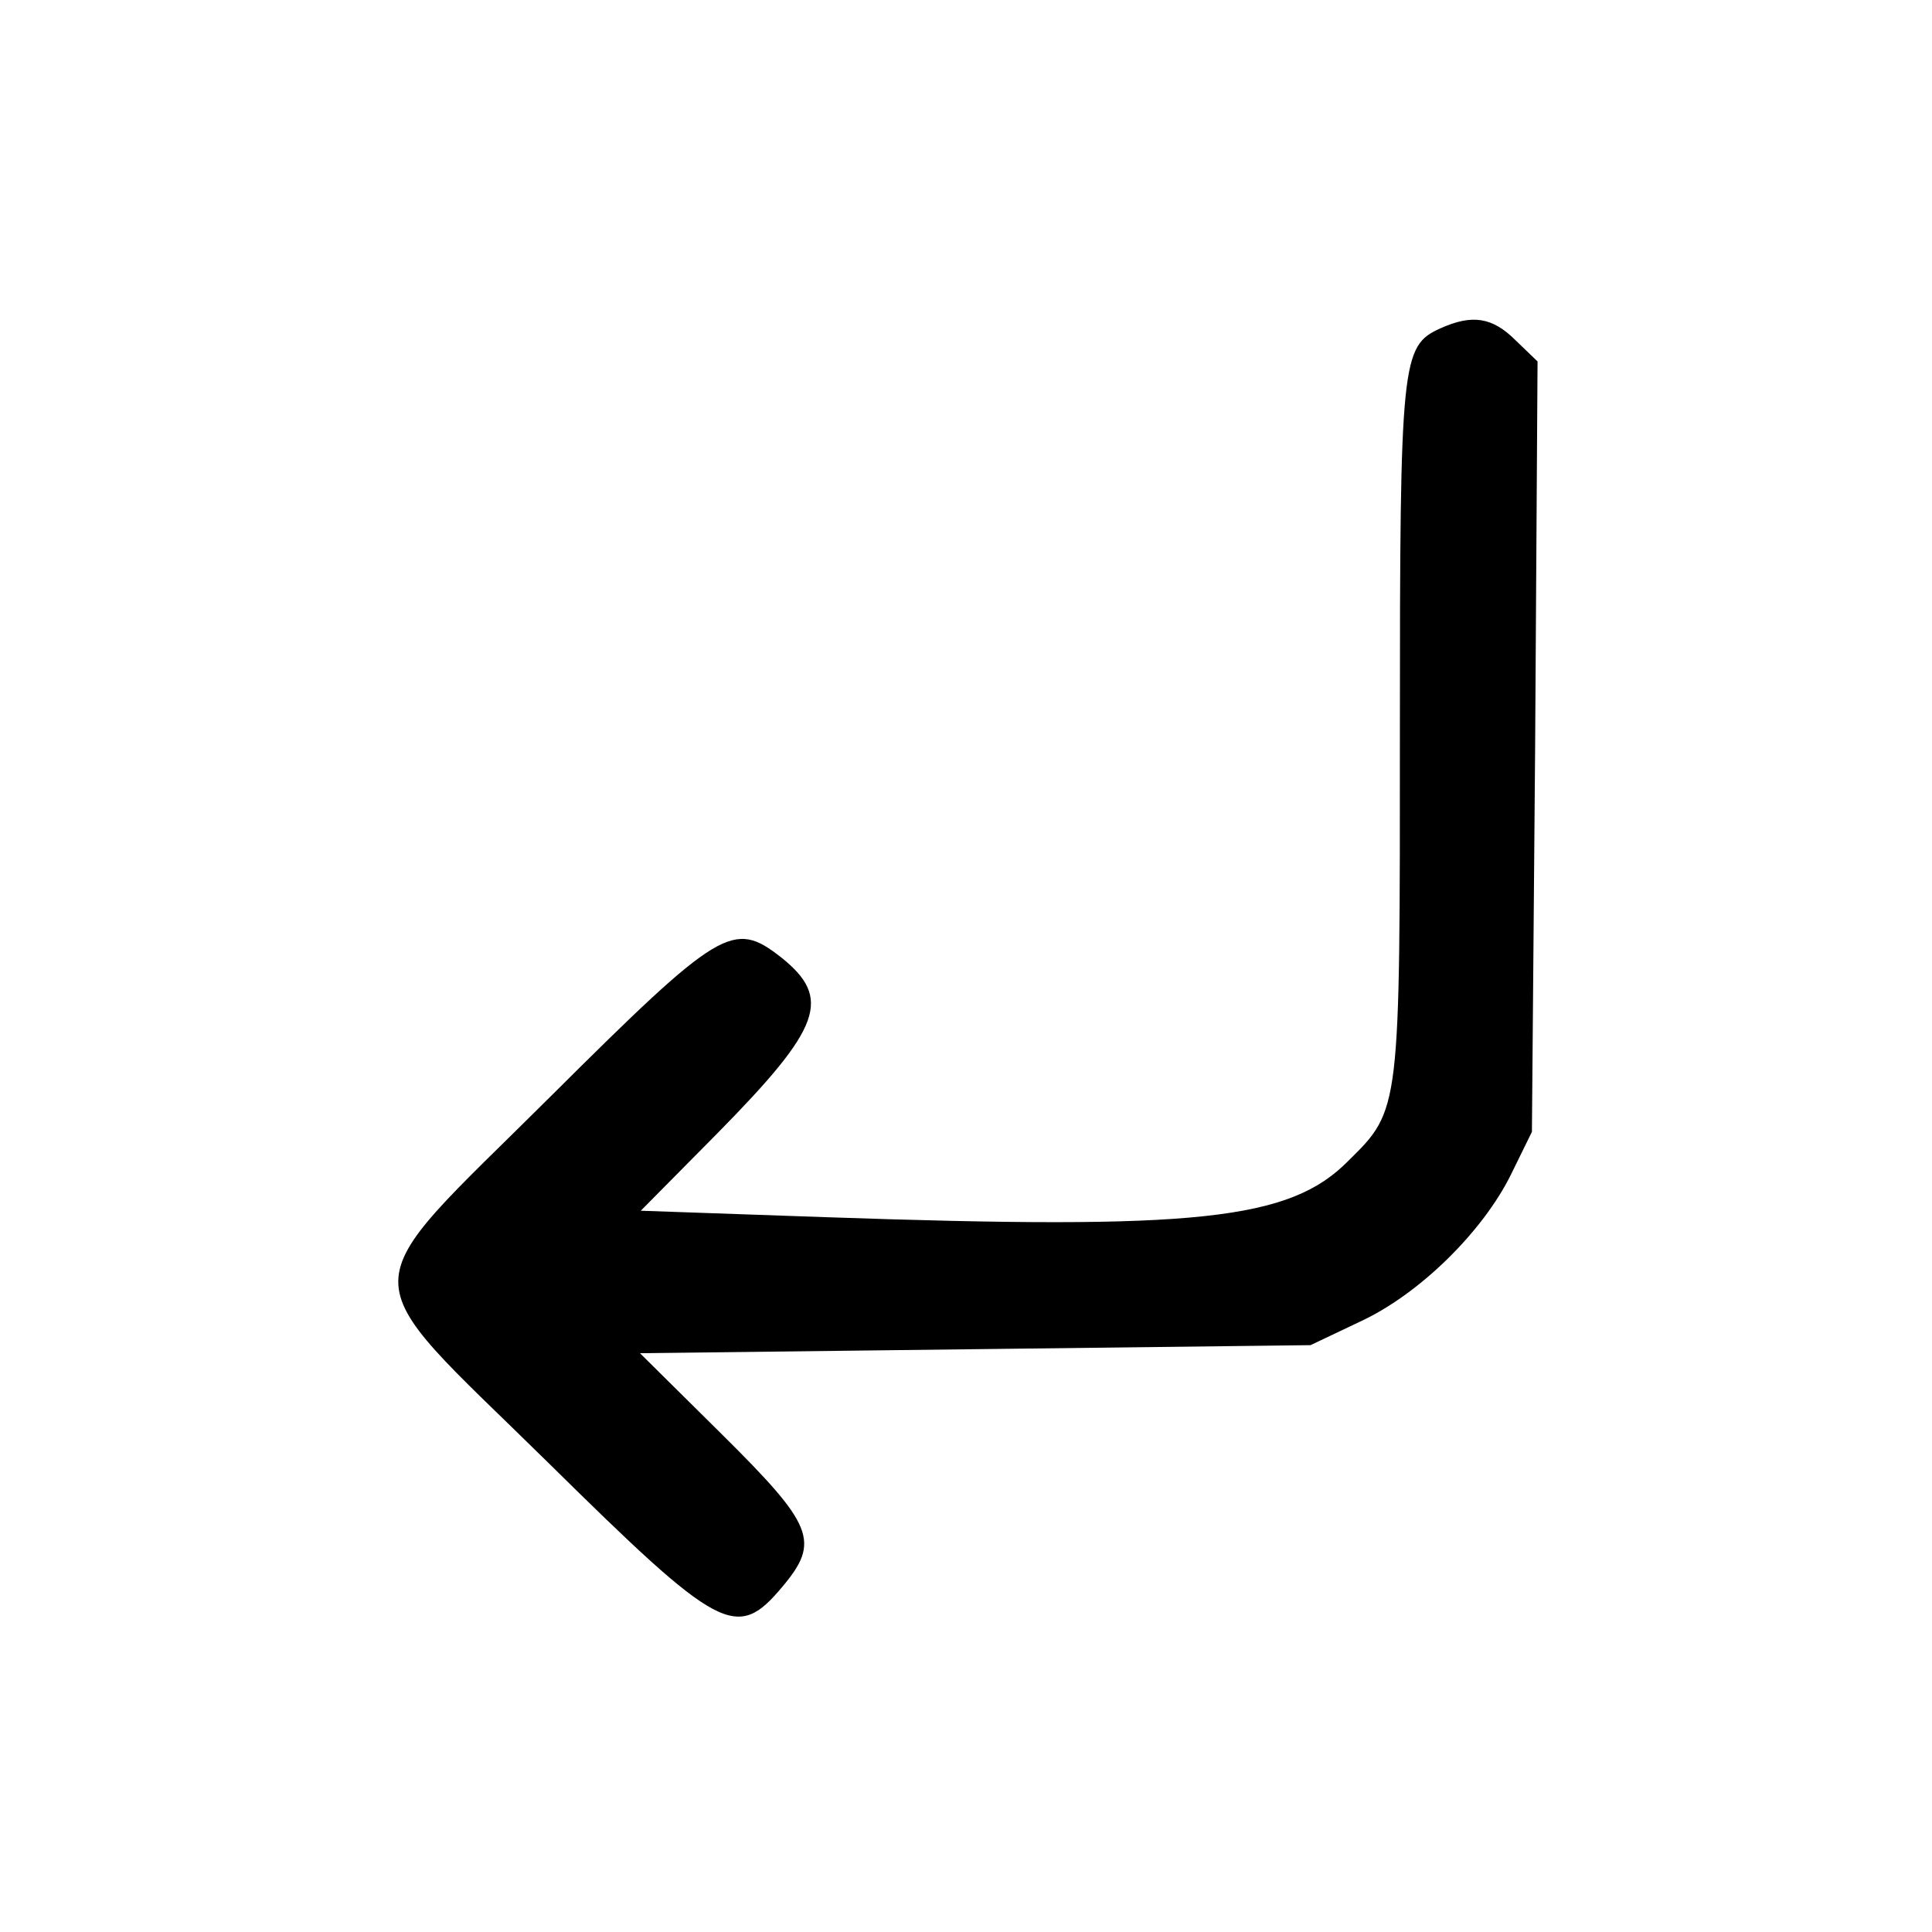
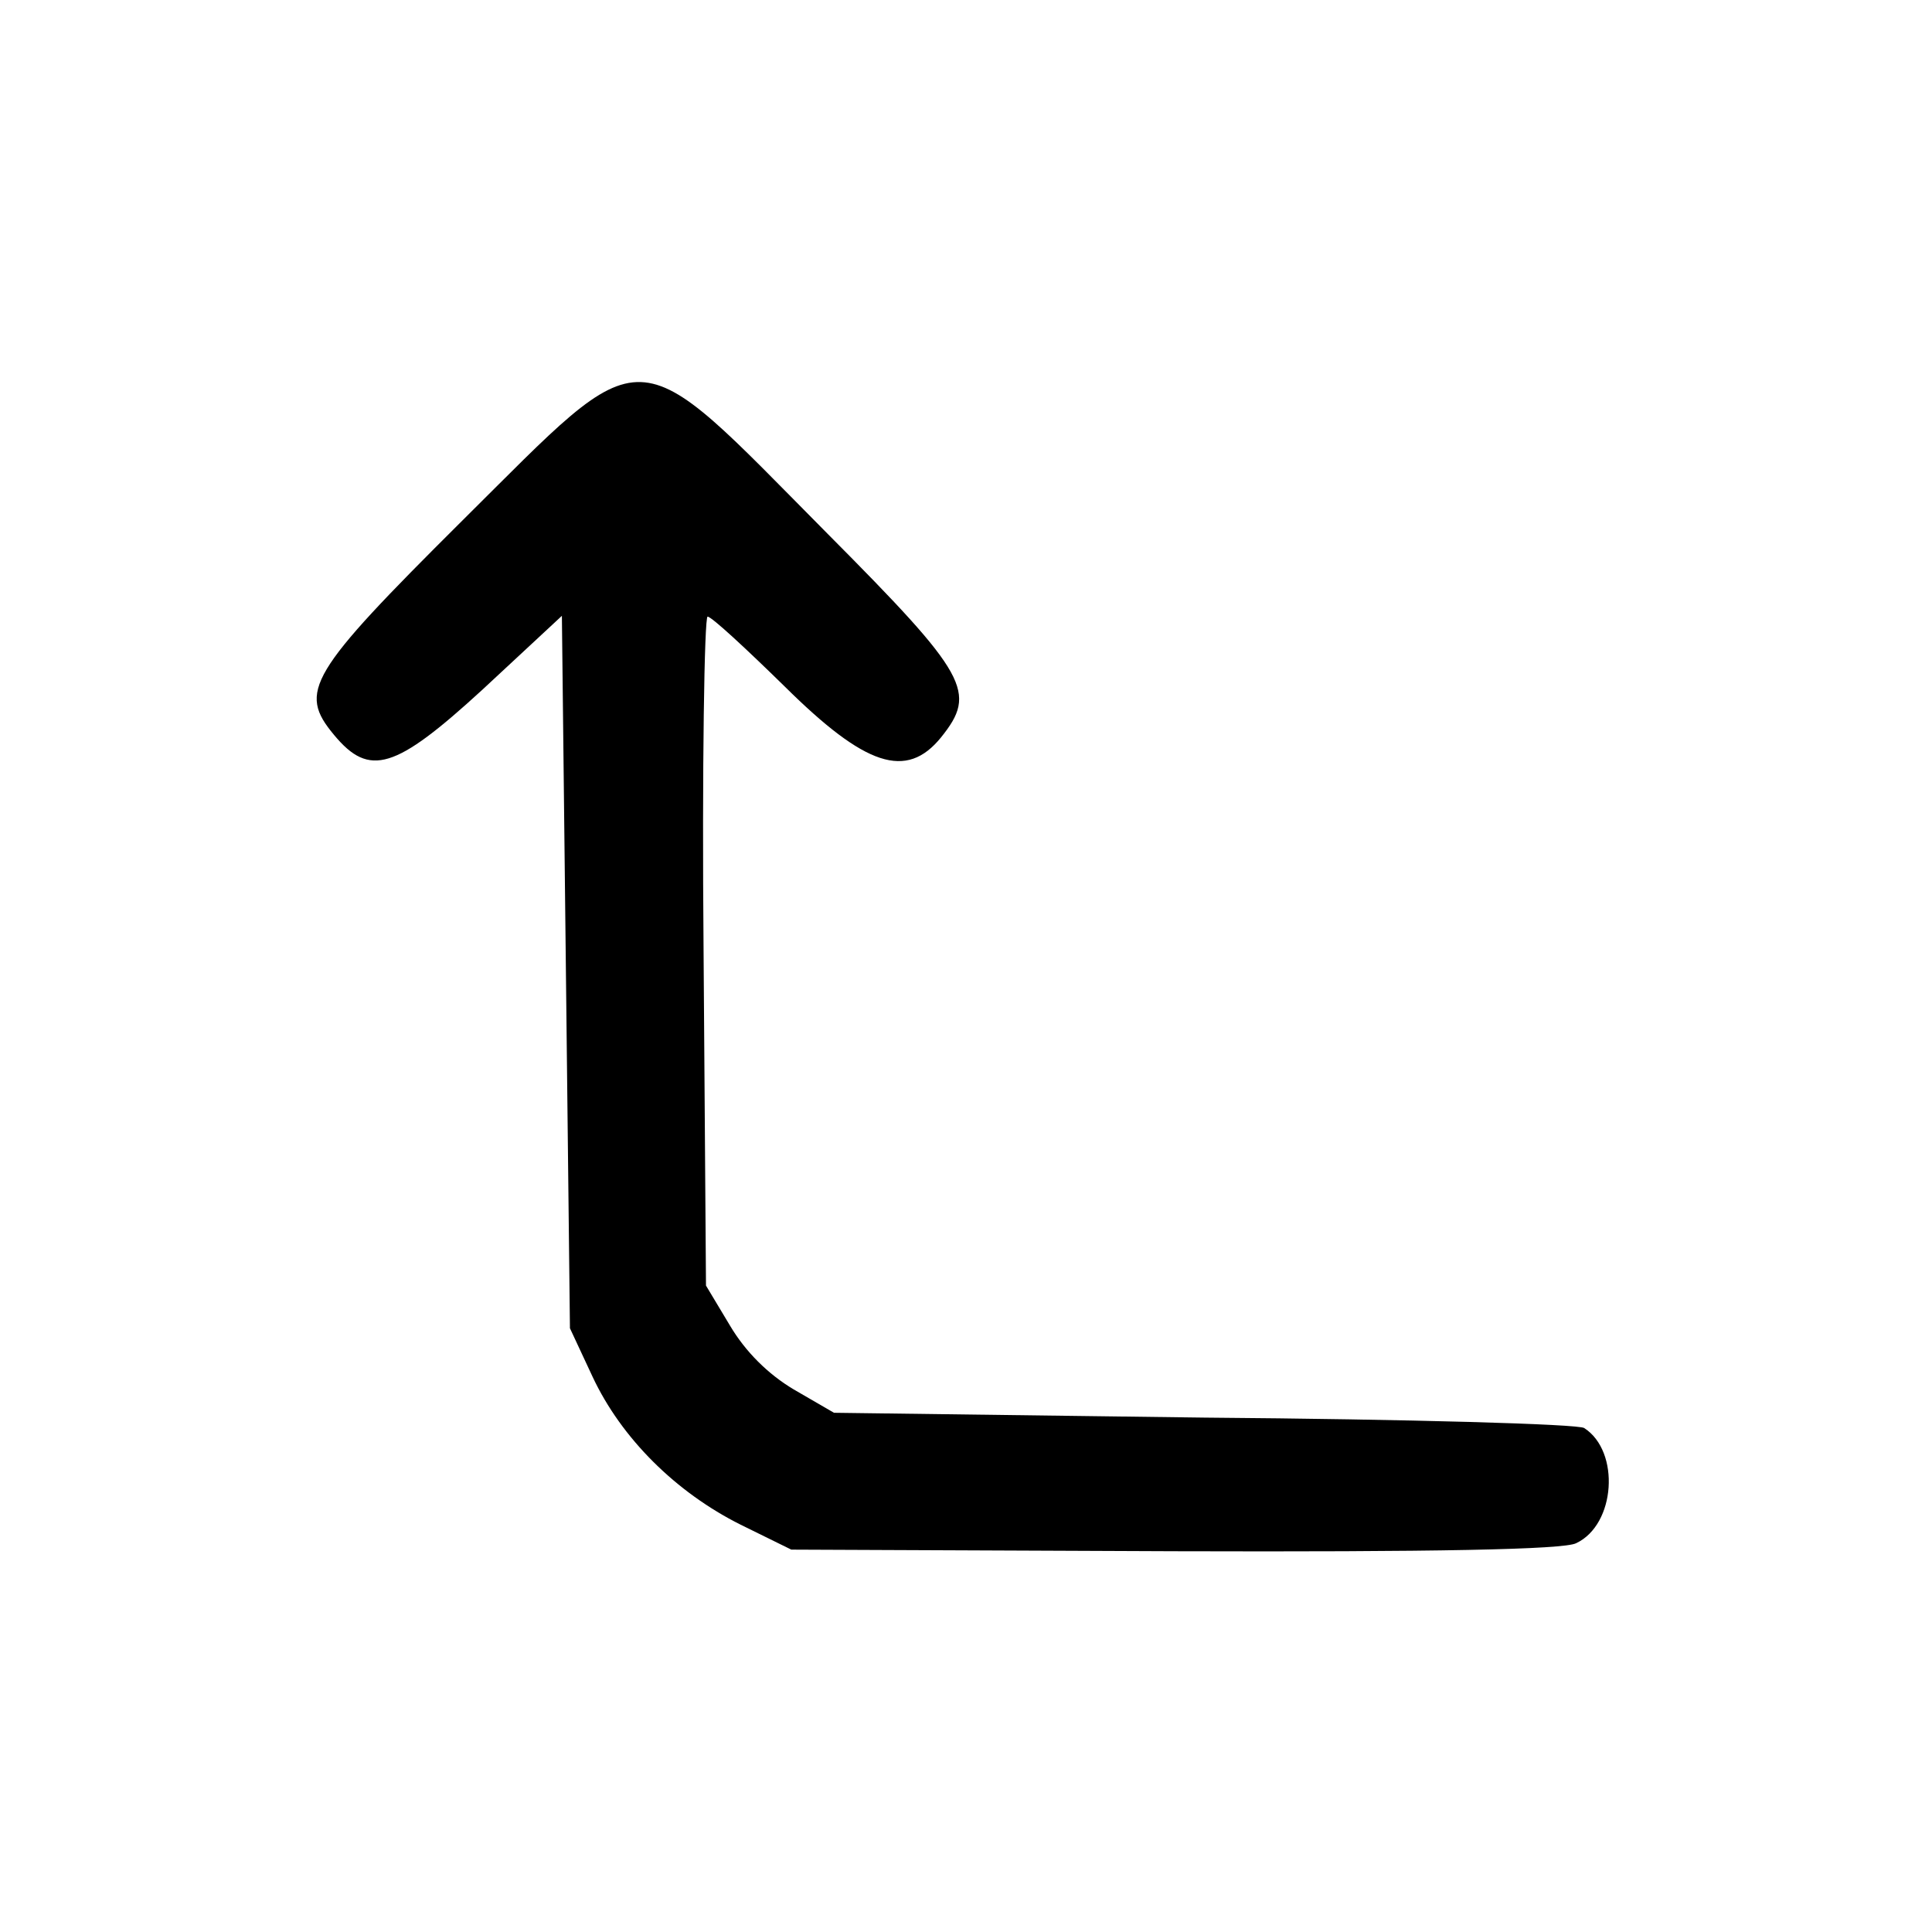
<svg xmlns="http://www.w3.org/2000/svg" width="24" height="24" viewBox="0 0 24 24" fill="currentColor">
-   <path d="M6.81 18.17c-2.49-2.45-2.49-2.04.04-4.56 2.1-2.09 2.26-2.18 2.85-1.72.64.51.51.87-.79 2.19l-.95.96 2.29.08c4.62.16 5.77.04 6.5-.7.65-.64.64-.62.64-5.37 0-4.58.02-4.75.5-4.97.4-.18.65-.14.94.15l.27.26-.03 4.79-.04 4.78-.26.53c-.35.71-1.14 1.49-1.88 1.83l-.61.29-4.16.05-4.17.05 1.02 1.01c1.14 1.13 1.22 1.33.75 1.89-.57.68-.77.57-2.91-1.54" />
+   <path d="M19.58 19.17c.49-.23.55-1.14.1-1.43-.06-.05-2.19-.11-4.72-.13l-4.6-.06-.5-.29c-.32-.19-.6-.47-.79-.79l-.3-.5-.03-4.16c-.02-2.28.01-4.15.05-4.15.05 0 .48.4.96.87 1 .99 1.51 1.16 1.94.63.45-.56.34-.77-1.41-2.53-2.47-2.49-2.2-2.48-4.54-.16-1.91 1.9-2.04 2.12-1.59 2.66.44.53.76.43 1.84-.56l.99-.92.05 4.42.05 4.43.28.6c.36.77 1.04 1.44 1.84 1.84l.63.31 4.76.02c3.22.01 4.84-.02 4.99-.1" />
</svg>
